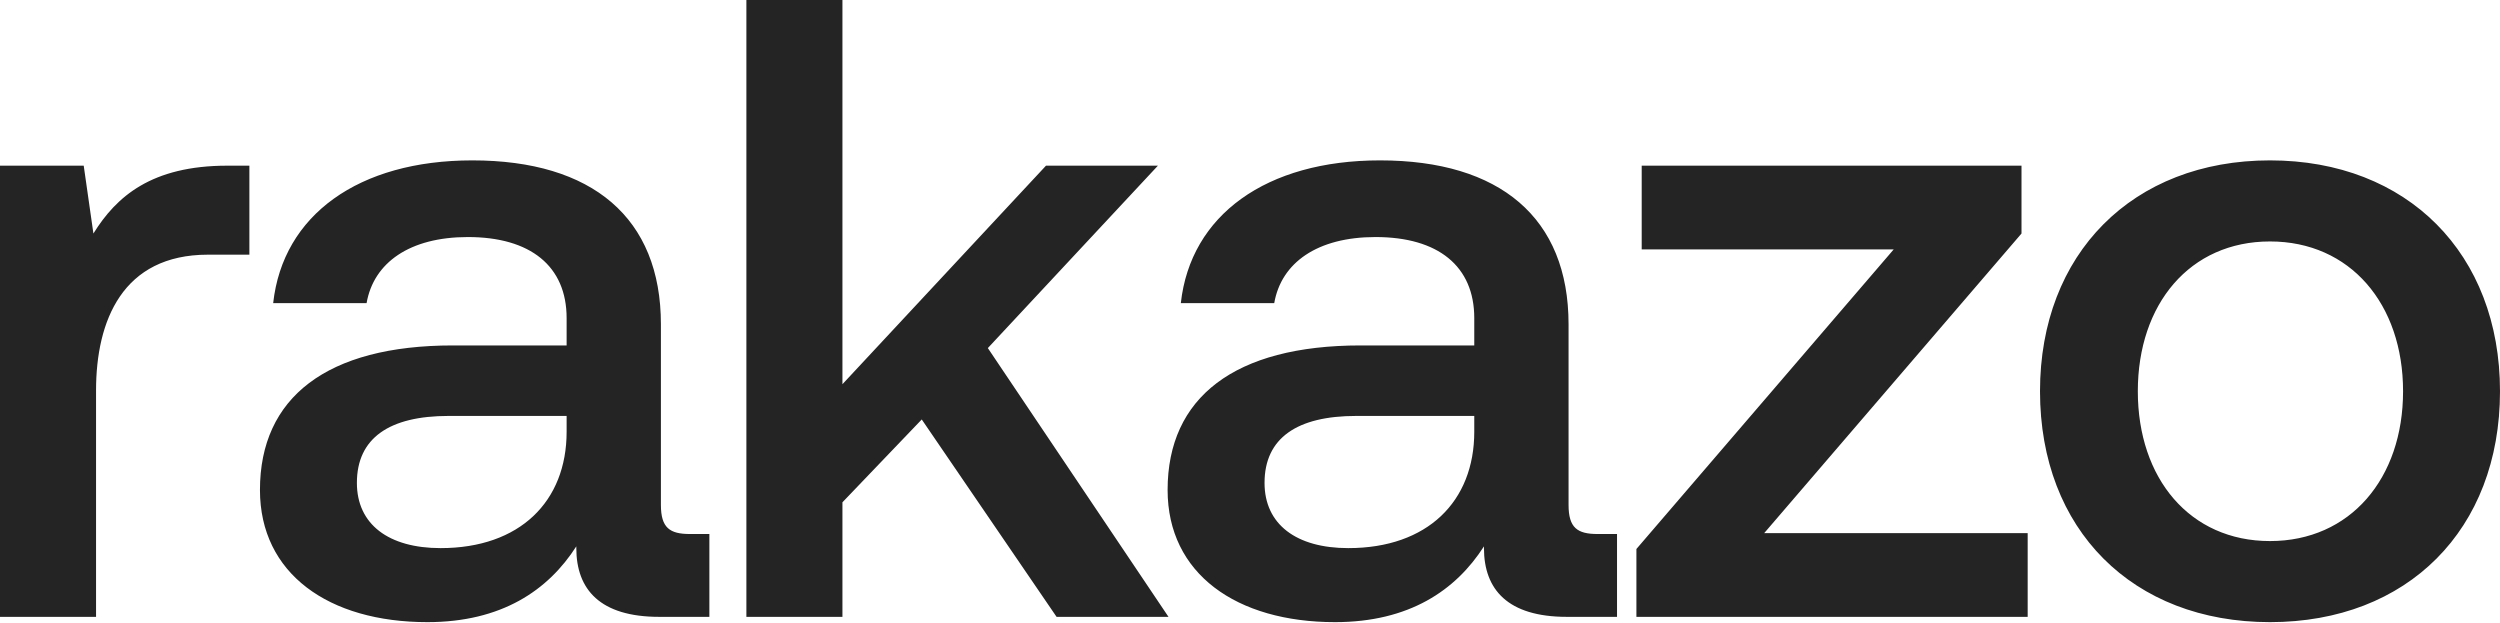
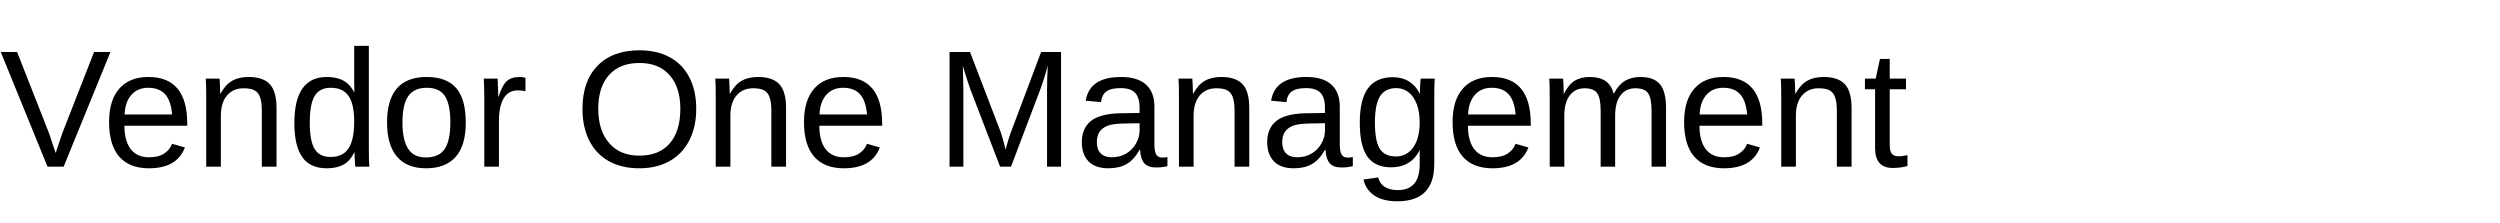
- <svg xmlns="http://www.w3.org/2000/svg" viewBox="56 -700 2837 706" width="283.7" height="70.6" fill="#242424">
-   <path d="M56 0H165V-257C165 -336 195 -411 292 -411H339V-512H314C228 -512 188 -477 162 -435L151 -512H56ZM541.0 6C625.0 6 678.0 -30 710.0 -80V-78C710.0 -31 737.0 0 804.0 0H861.0V-94H839.0C816.0 -94 806.0 -101 806.0 -127V-332C806.0 -453 728.0 -518 592.0 -518C463.0 -518 377.0 -456 366.0 -356H472.0C480.0 -402 521.0 -431 587.0 -431C658.0 -431 699.0 -398 699.0 -339V-308H570.0C427.0 -308 351.0 -249 351.0 -144C351.0 -49 429.0 6 541.0 6ZM556.0 -78C497.0 -78 461.0 -105 461.0 -152C461.0 -203 498.0 -228 565.0 -228H699.0V-210C699.0 -131 646.0 -78 556.0 -78ZM903.0 0H1012.0V-130L1102.0 -224L1255.0 0H1382.0L1177.0 -305L1370.0 -512H1243.0L1012.0 -264V-700H903.0ZM1571.0 6C1655.0 6 1708.0 -30 1740.0 -80V-78C1740.0 -31 1767.0 0 1834.0 0H1891.0V-94H1869.0C1846.0 -94 1836.0 -101 1836.0 -127V-332C1836.0 -453 1758.0 -518 1622.0 -518C1493.0 -518 1407.0 -456 1396.0 -356H1502.0C1510.0 -402 1551.0 -431 1617.0 -431C1688.0 -431 1729.0 -398 1729.0 -339V-308H1600.0C1457.0 -308 1381.0 -249 1381.0 -144C1381.0 -49 1459.0 6 1571.0 6ZM1586.0 -78C1527.0 -78 1491.0 -105 1491.0 -152C1491.0 -203 1528.0 -228 1595.0 -228H1729.0V-210C1729.0 -131 1676.0 -78 1586.0 -78ZM1913.0 0H2357.0V-95H2058.0L2350.0 -435V-512H1919.0V-417H2205.0L1913.0 -77ZM2632.0 6C2788.0 6 2893.0 -99 2893.0 -256C2893.0 -412 2788.0 -518 2632.0 -518C2476.0 -518 2371.0 -412 2371.0 -256C2371.0 -99 2476.0 6 2632.0 6ZM2632.0 -86C2541.0 -86 2482.0 -157 2482.0 -256C2482.0 -355 2541.0 -426 2632.0 -426C2723.0 -426 2783.0 -355 2783.0 -256C2783.0 -157 2723.0 -86 2632.0 -86Z" />
+ <svg xmlns="http://www.w3.org/2000/svg" viewBox="0 0 720 64" width="720" height="64">
+   <text x="0" y="48" font-family="Arial, sans-serif" font-size="48" fill="currentColor">Vendor One Management</text>
</svg>
